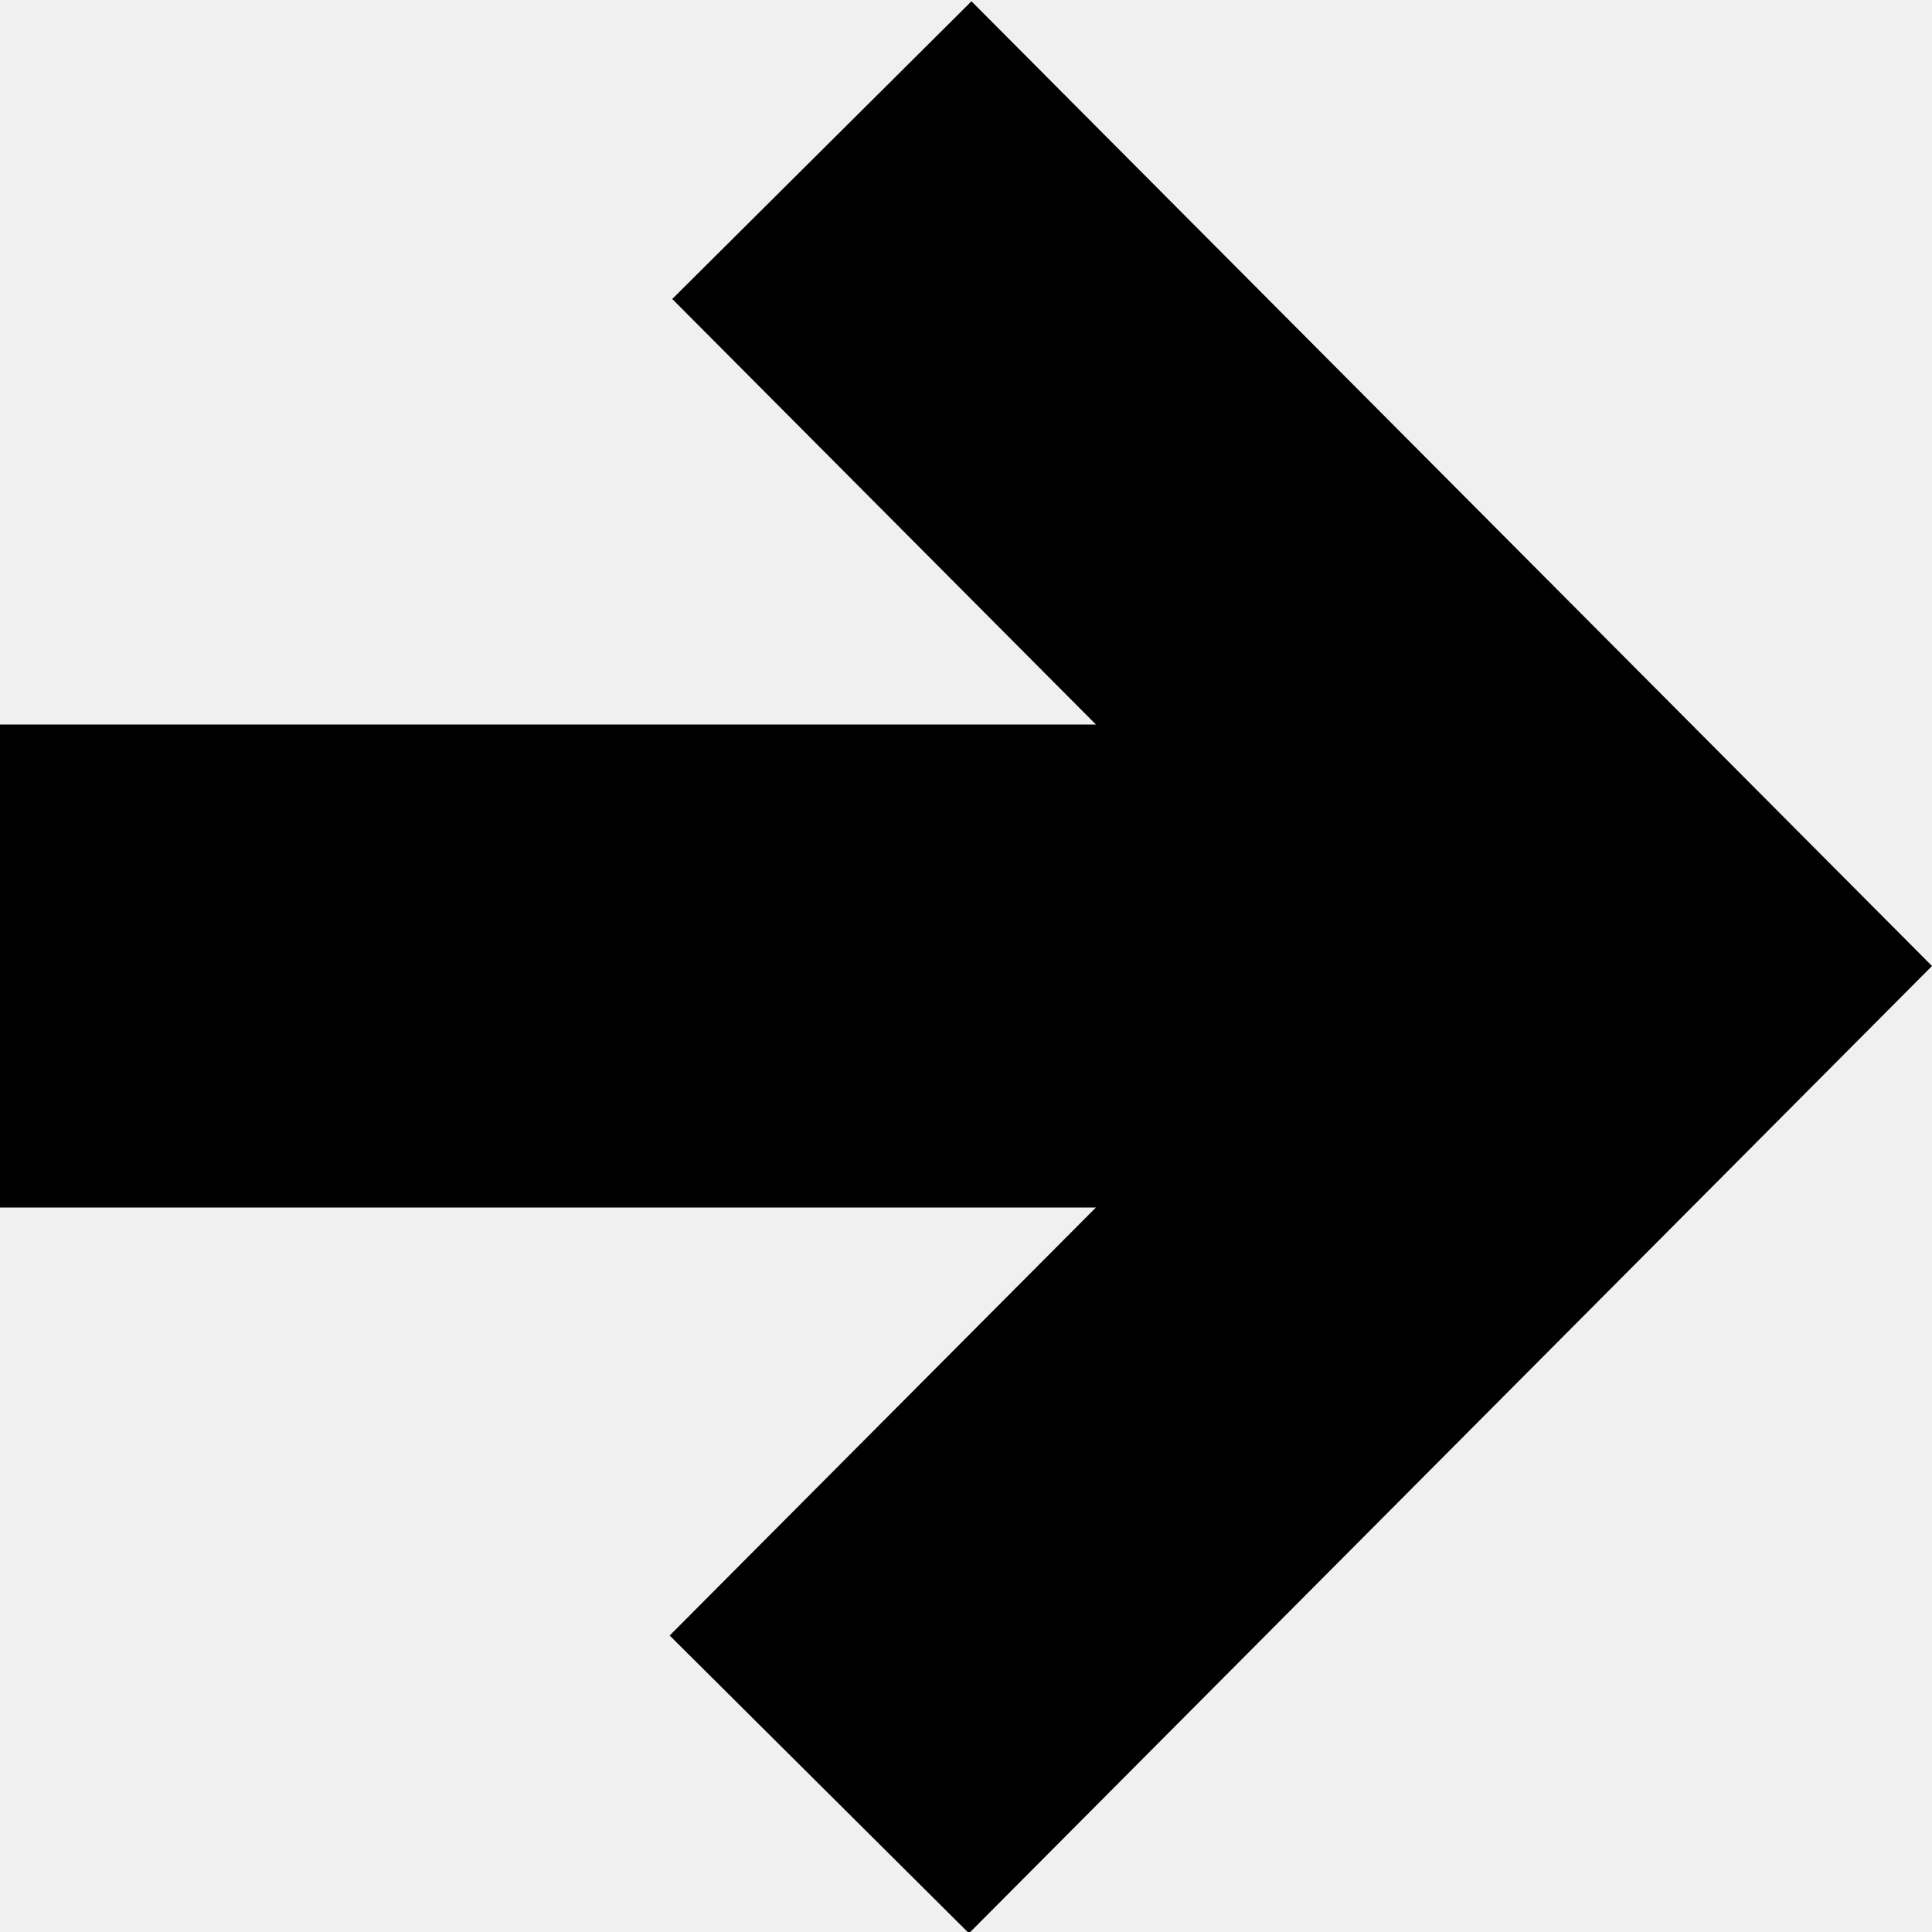
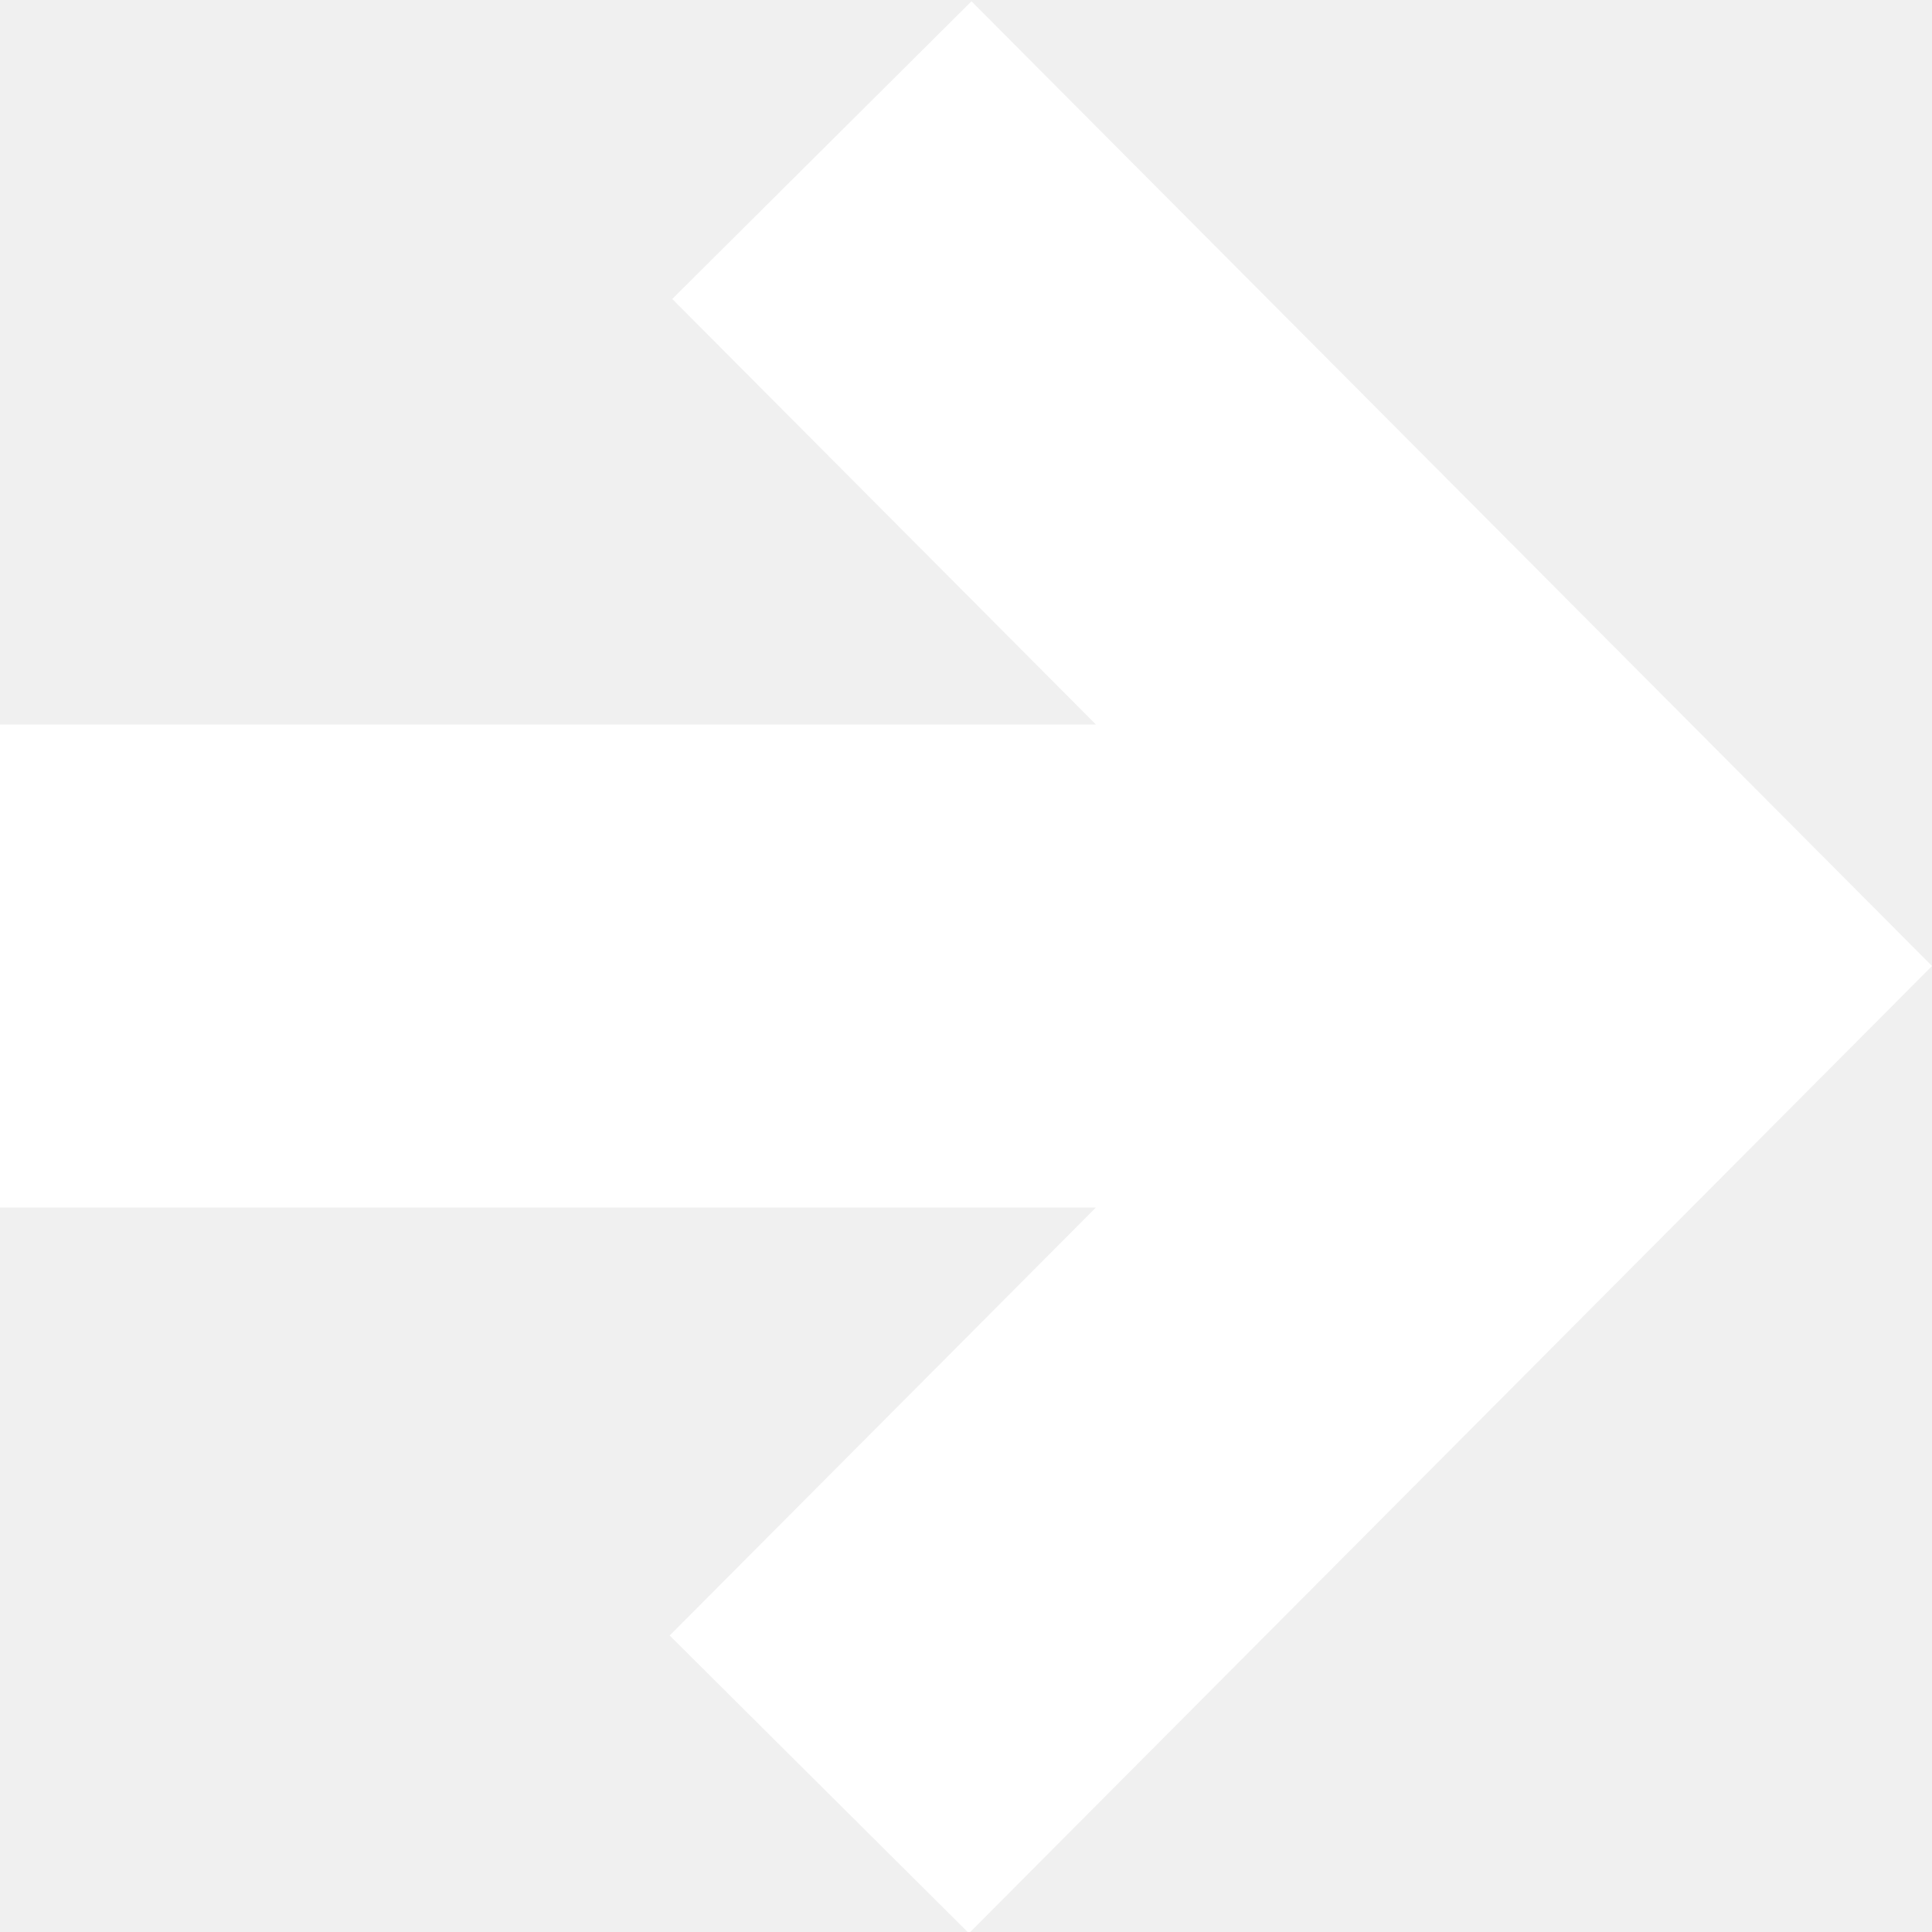
- <svg xmlns="http://www.w3.org/2000/svg" width="24" height="24" viewBox="0 0 24 24">
+ <svg xmlns="http://www.w3.org/2000/svg" fill="white" width="20" height="20" viewBox="0 0 24 24">
  <path d="M12.068.016l-3.717 3.698 5.263 5.286h-13.614v6h13.614l-5.295 5.317 3.718 3.699 11.963-12.016z" />
</svg>
